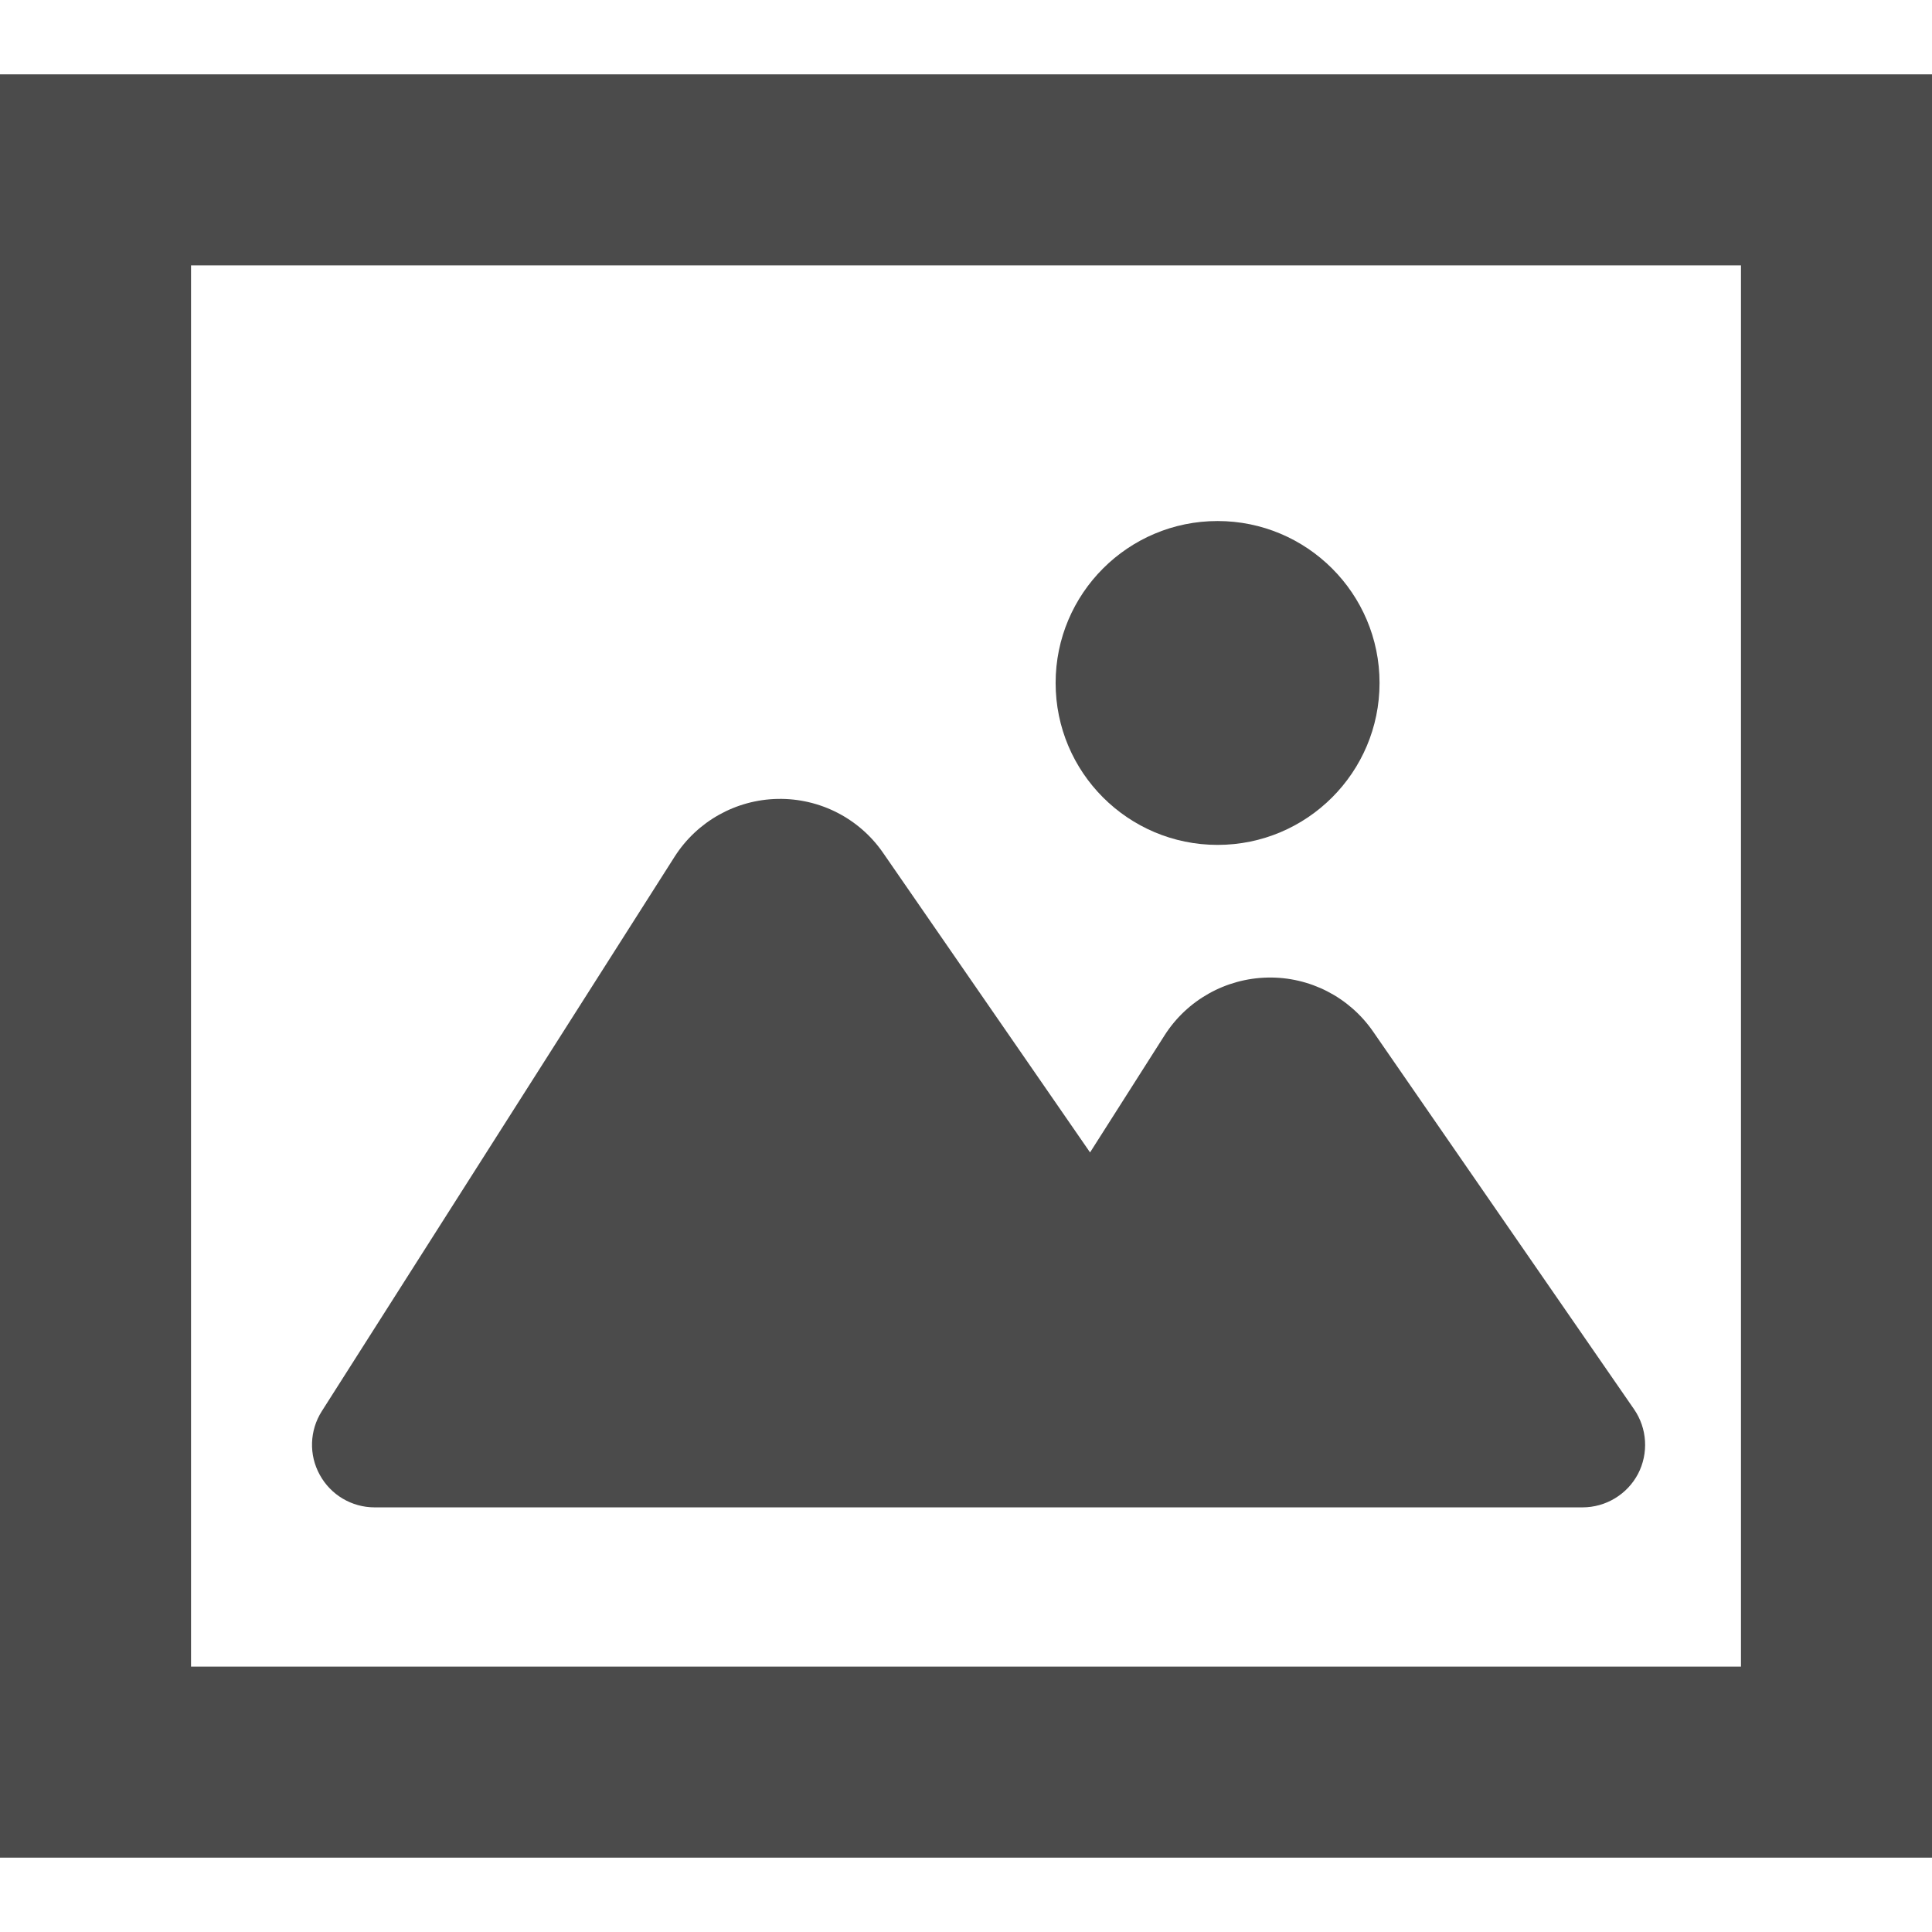
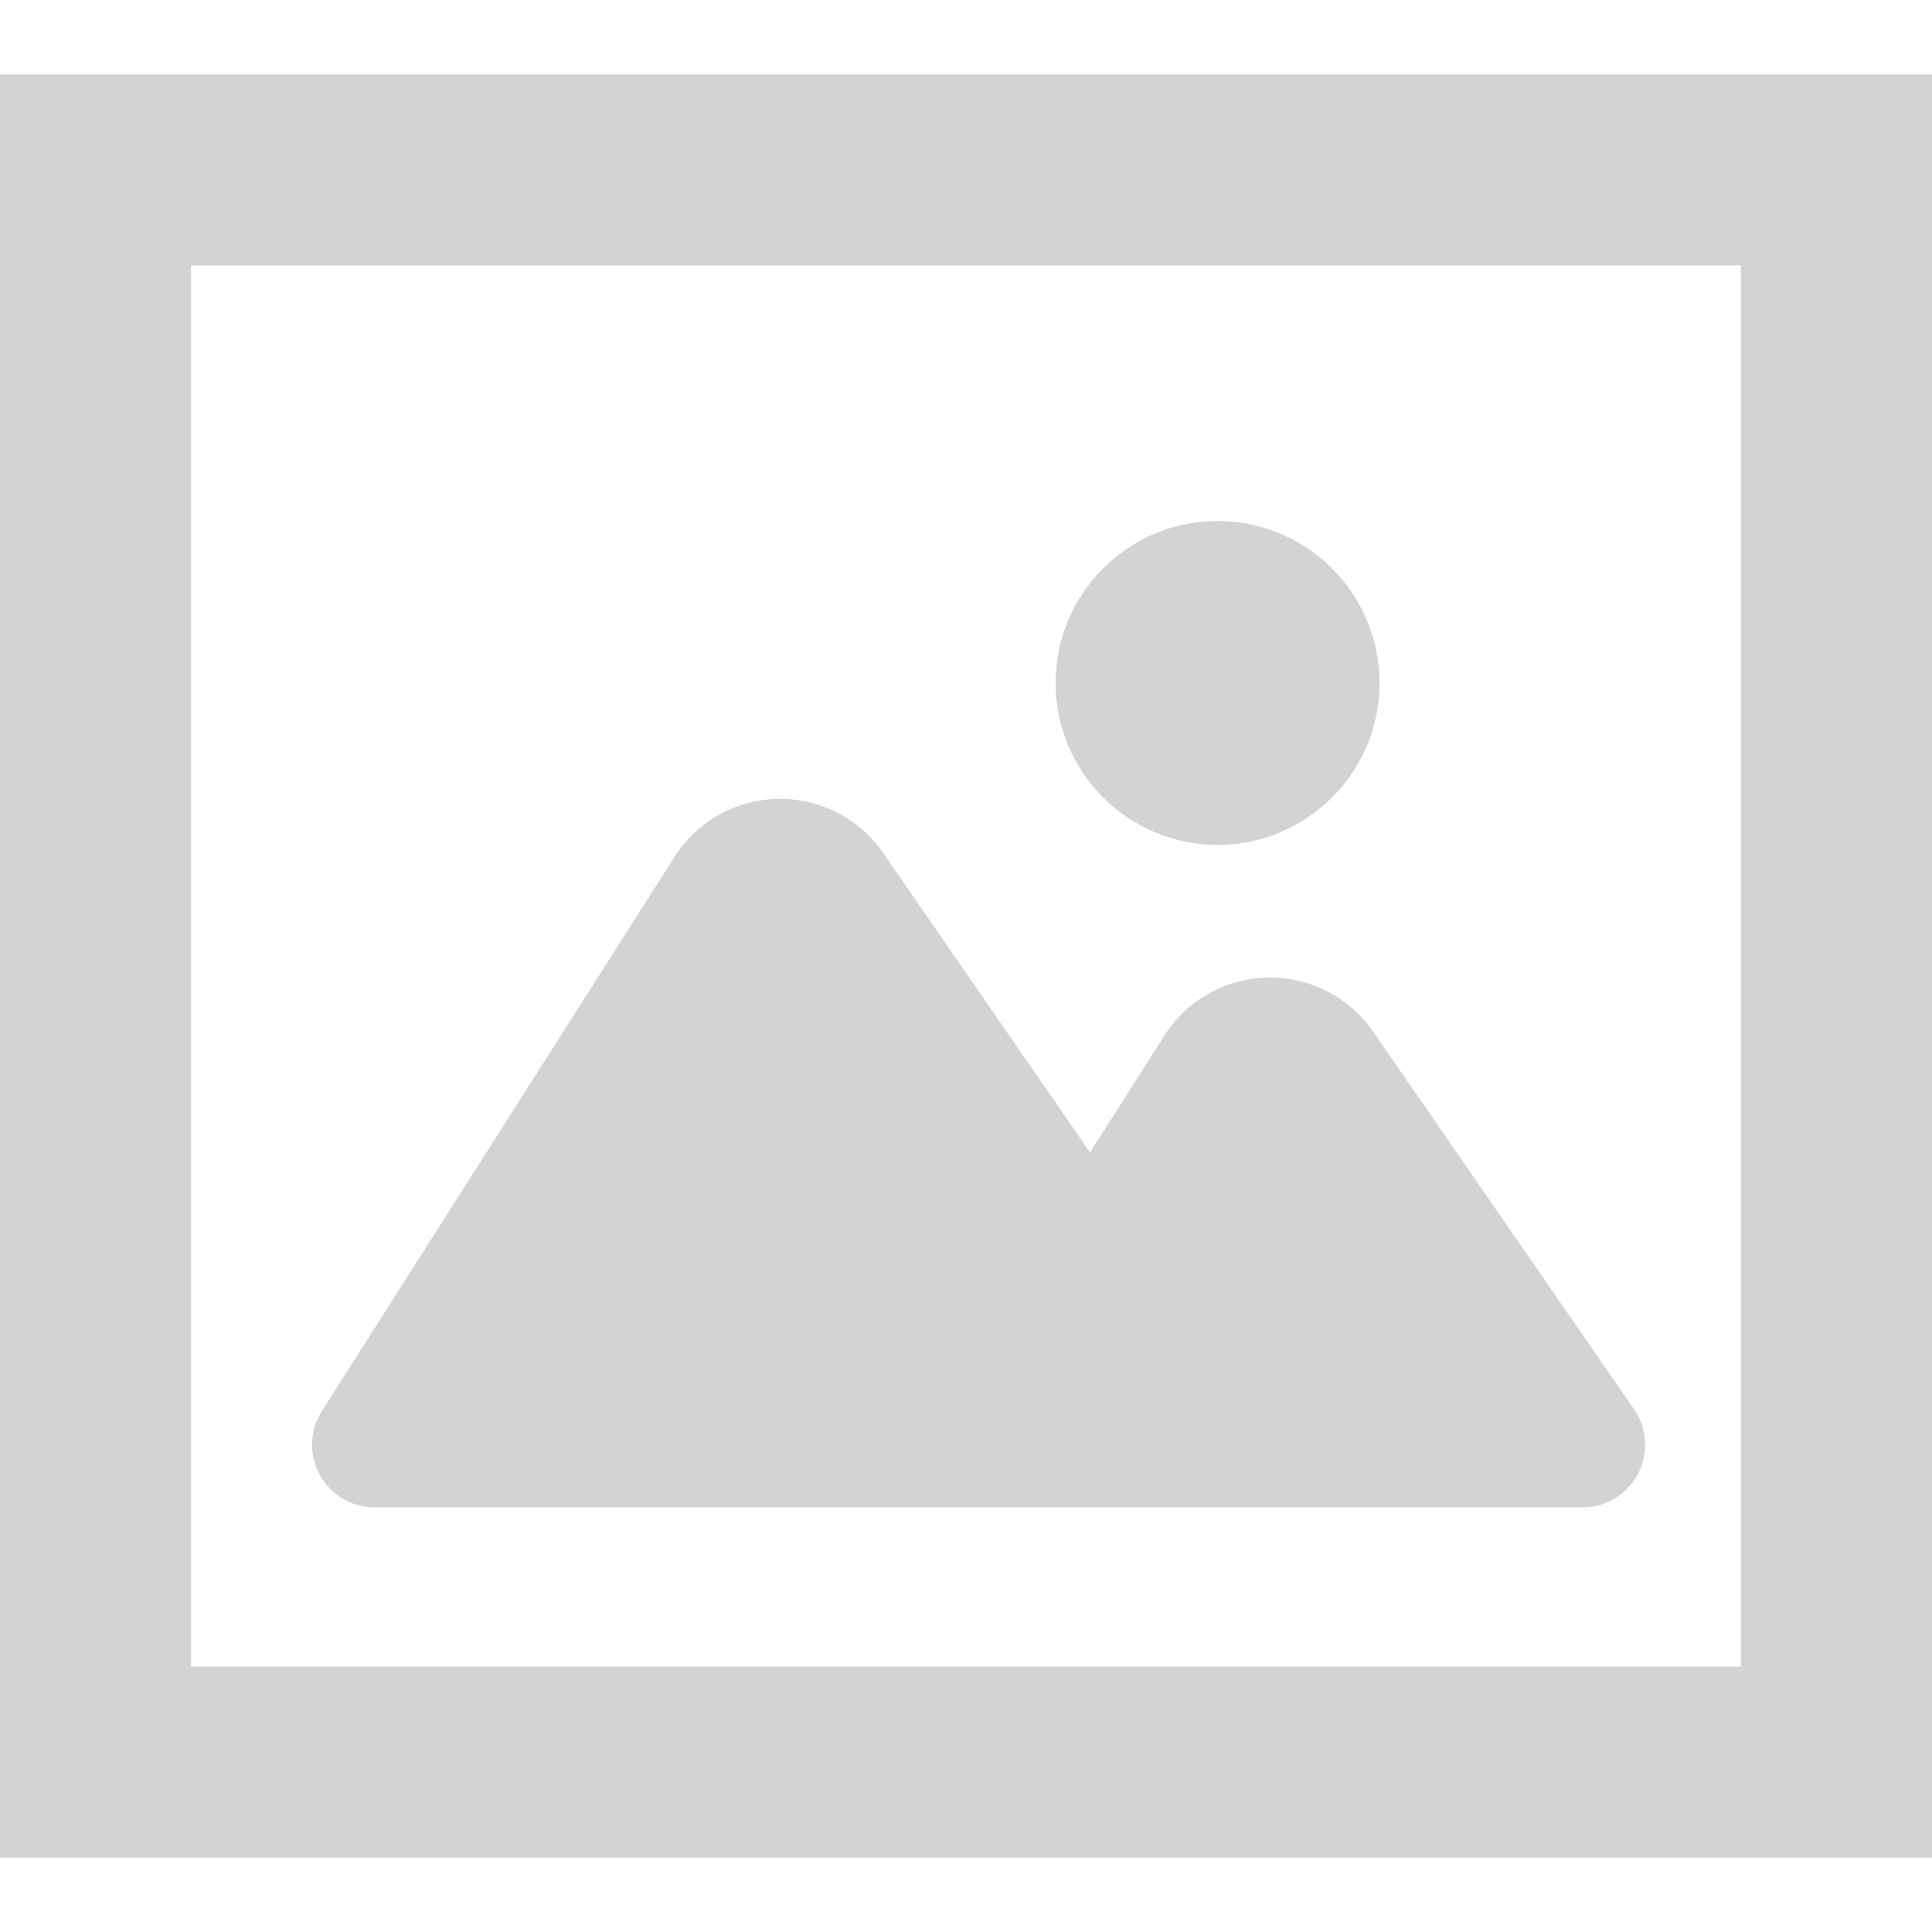
<svg xmlns="http://www.w3.org/2000/svg" version="1.1" id="_x32_" x="0px" y="0px" width="512px" height="512px" viewBox="0 0 512 512" style="width: 32px; height: 32px; opacity: 1;" xml:space="preserve">
  <style type="text/css">

	.st0{fill:#4B4B4B;}

</style>
  <g>
-     <path class="st0" d="M99.281,399.469h320.094c6.172,0,11.844-3.422,14.719-8.875c2.844-5.469,2.438-12.078-1.063-17.141   l-69.156-100.094c-6.313-9.125-16.781-14.516-27.906-14.297s-21.406,5.969-27.375,15.359l-19.719,30.984l-54.828-79.359   c-6.313-9.172-16.797-14.531-27.922-14.328s-21.406,5.969-27.375,15.359L85.281,373.984c-3.25,5.109-3.469,11.578-0.531,16.875   C87.656,396.172,93.219,399.469,99.281,399.469z" style="fill: rgb(75, 75, 75);" />
-     <path class="st0" d="M322.672,223.906c23.688,0,42.922-19.219,42.922-42.922c0-23.688-19.234-42.906-42.922-42.906   c-23.703,0-42.922,19.219-42.922,42.906C279.75,204.688,298.969,223.906,322.672,223.906z" style="fill: rgb(75, 75, 75);" />
-     <path class="st0" d="M0,19.703v472.594h512v-25.313V19.703H0z M461.375,441.672H50.625V70.328h410.75V441.672z" style="fill: rgb(75, 75, 75);" />
+     <path class="st0" d="M99.281,399.469h320.094c6.172,0,11.844-3.422,14.719-8.875c2.844-5.469,2.438-12.078-1.063-17.141   l-69.156-100.094c-6.313-9.125-16.781-14.516-27.906-14.297s-21.406,5.969-27.375,15.359l-19.719,30.984l-54.828-79.359   c-6.313-9.172-16.797-14.531-27.922-14.328s-21.406,5.969-27.375,15.359L85.281,373.984c-3.25,5.109-3.469,11.578-0.531,16.875   C87.656,396.172,93.219,399.469,99.281,399.469z" style="fill: rgb(211, 211, 211);" />
+     <path class="st0" d="M322.672,223.906c23.688,0,42.922-19.219,42.922-42.922c0-23.688-19.234-42.906-42.922-42.906   c-23.703,0-42.922,19.219-42.922,42.906C279.75,204.688,298.969,223.906,322.672,223.906z" style="fill: rgb(211, 211, 211);" />
+     <path class="st0" d="M0,19.703v472.594h512v-25.313V19.703H0z M461.375,441.672H50.625V70.328h410.75V441.672z" style="fill: rgb(211, 211, 211);" />
  </g>
</svg>
